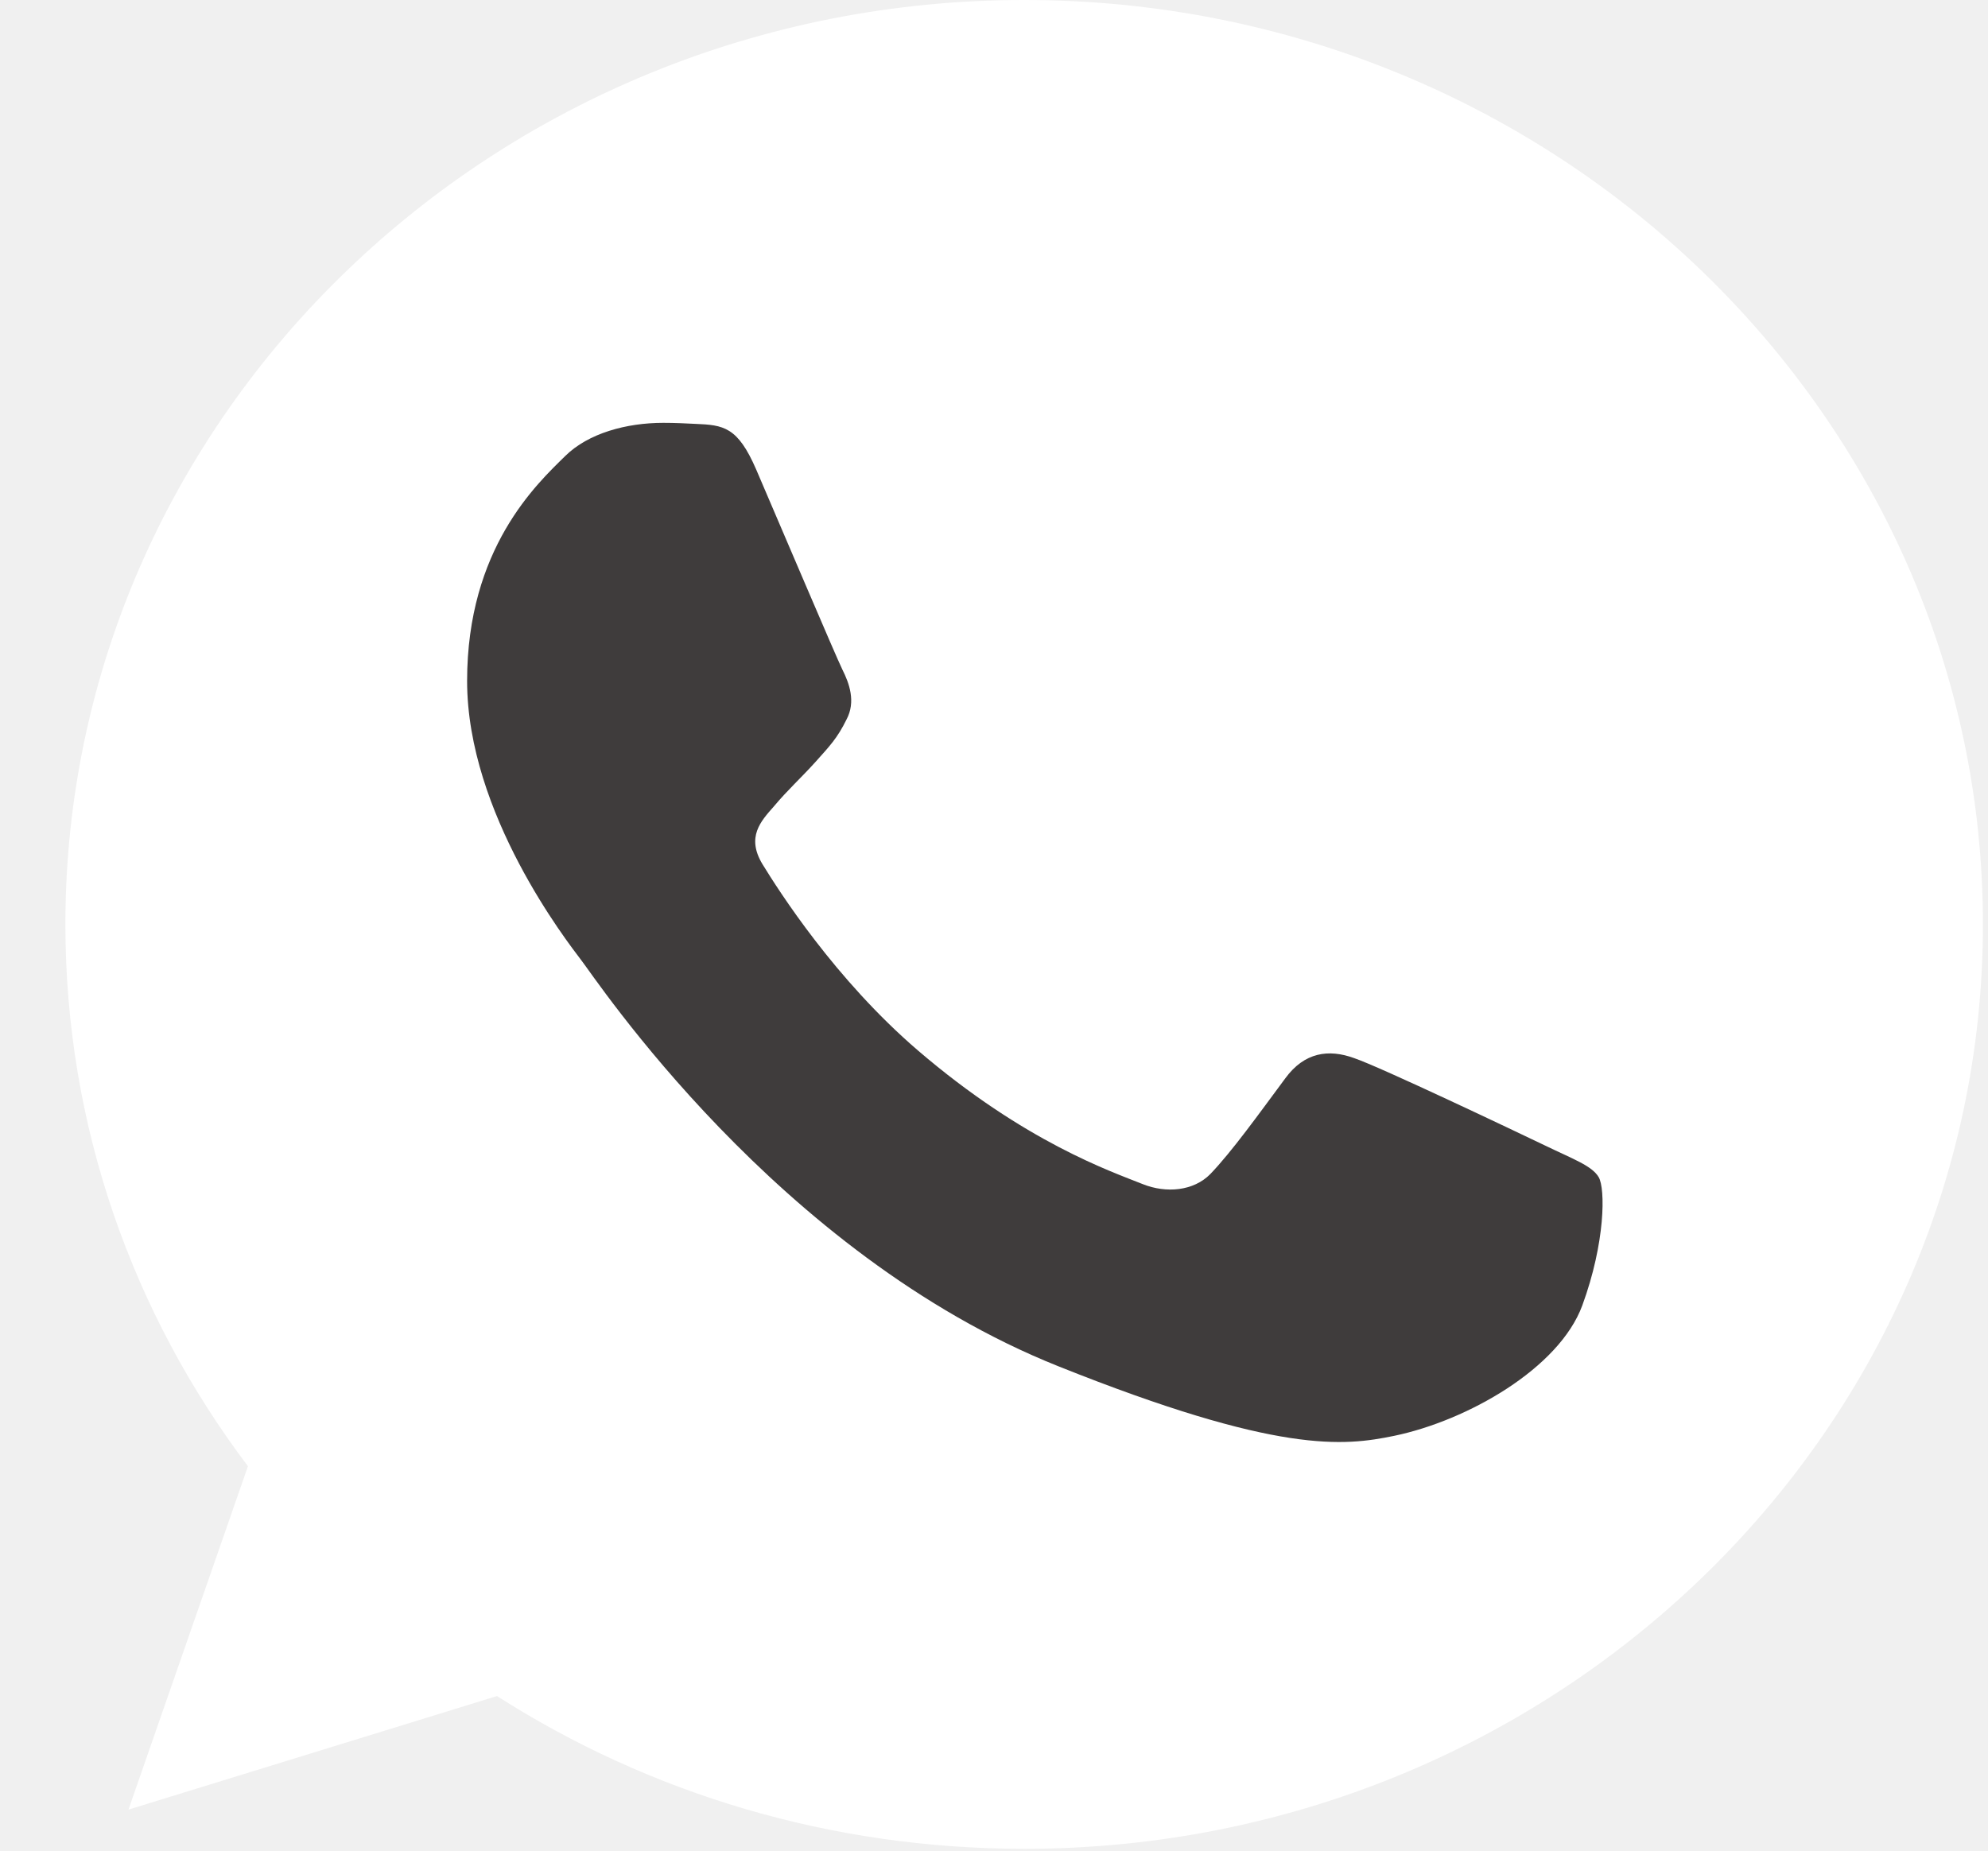
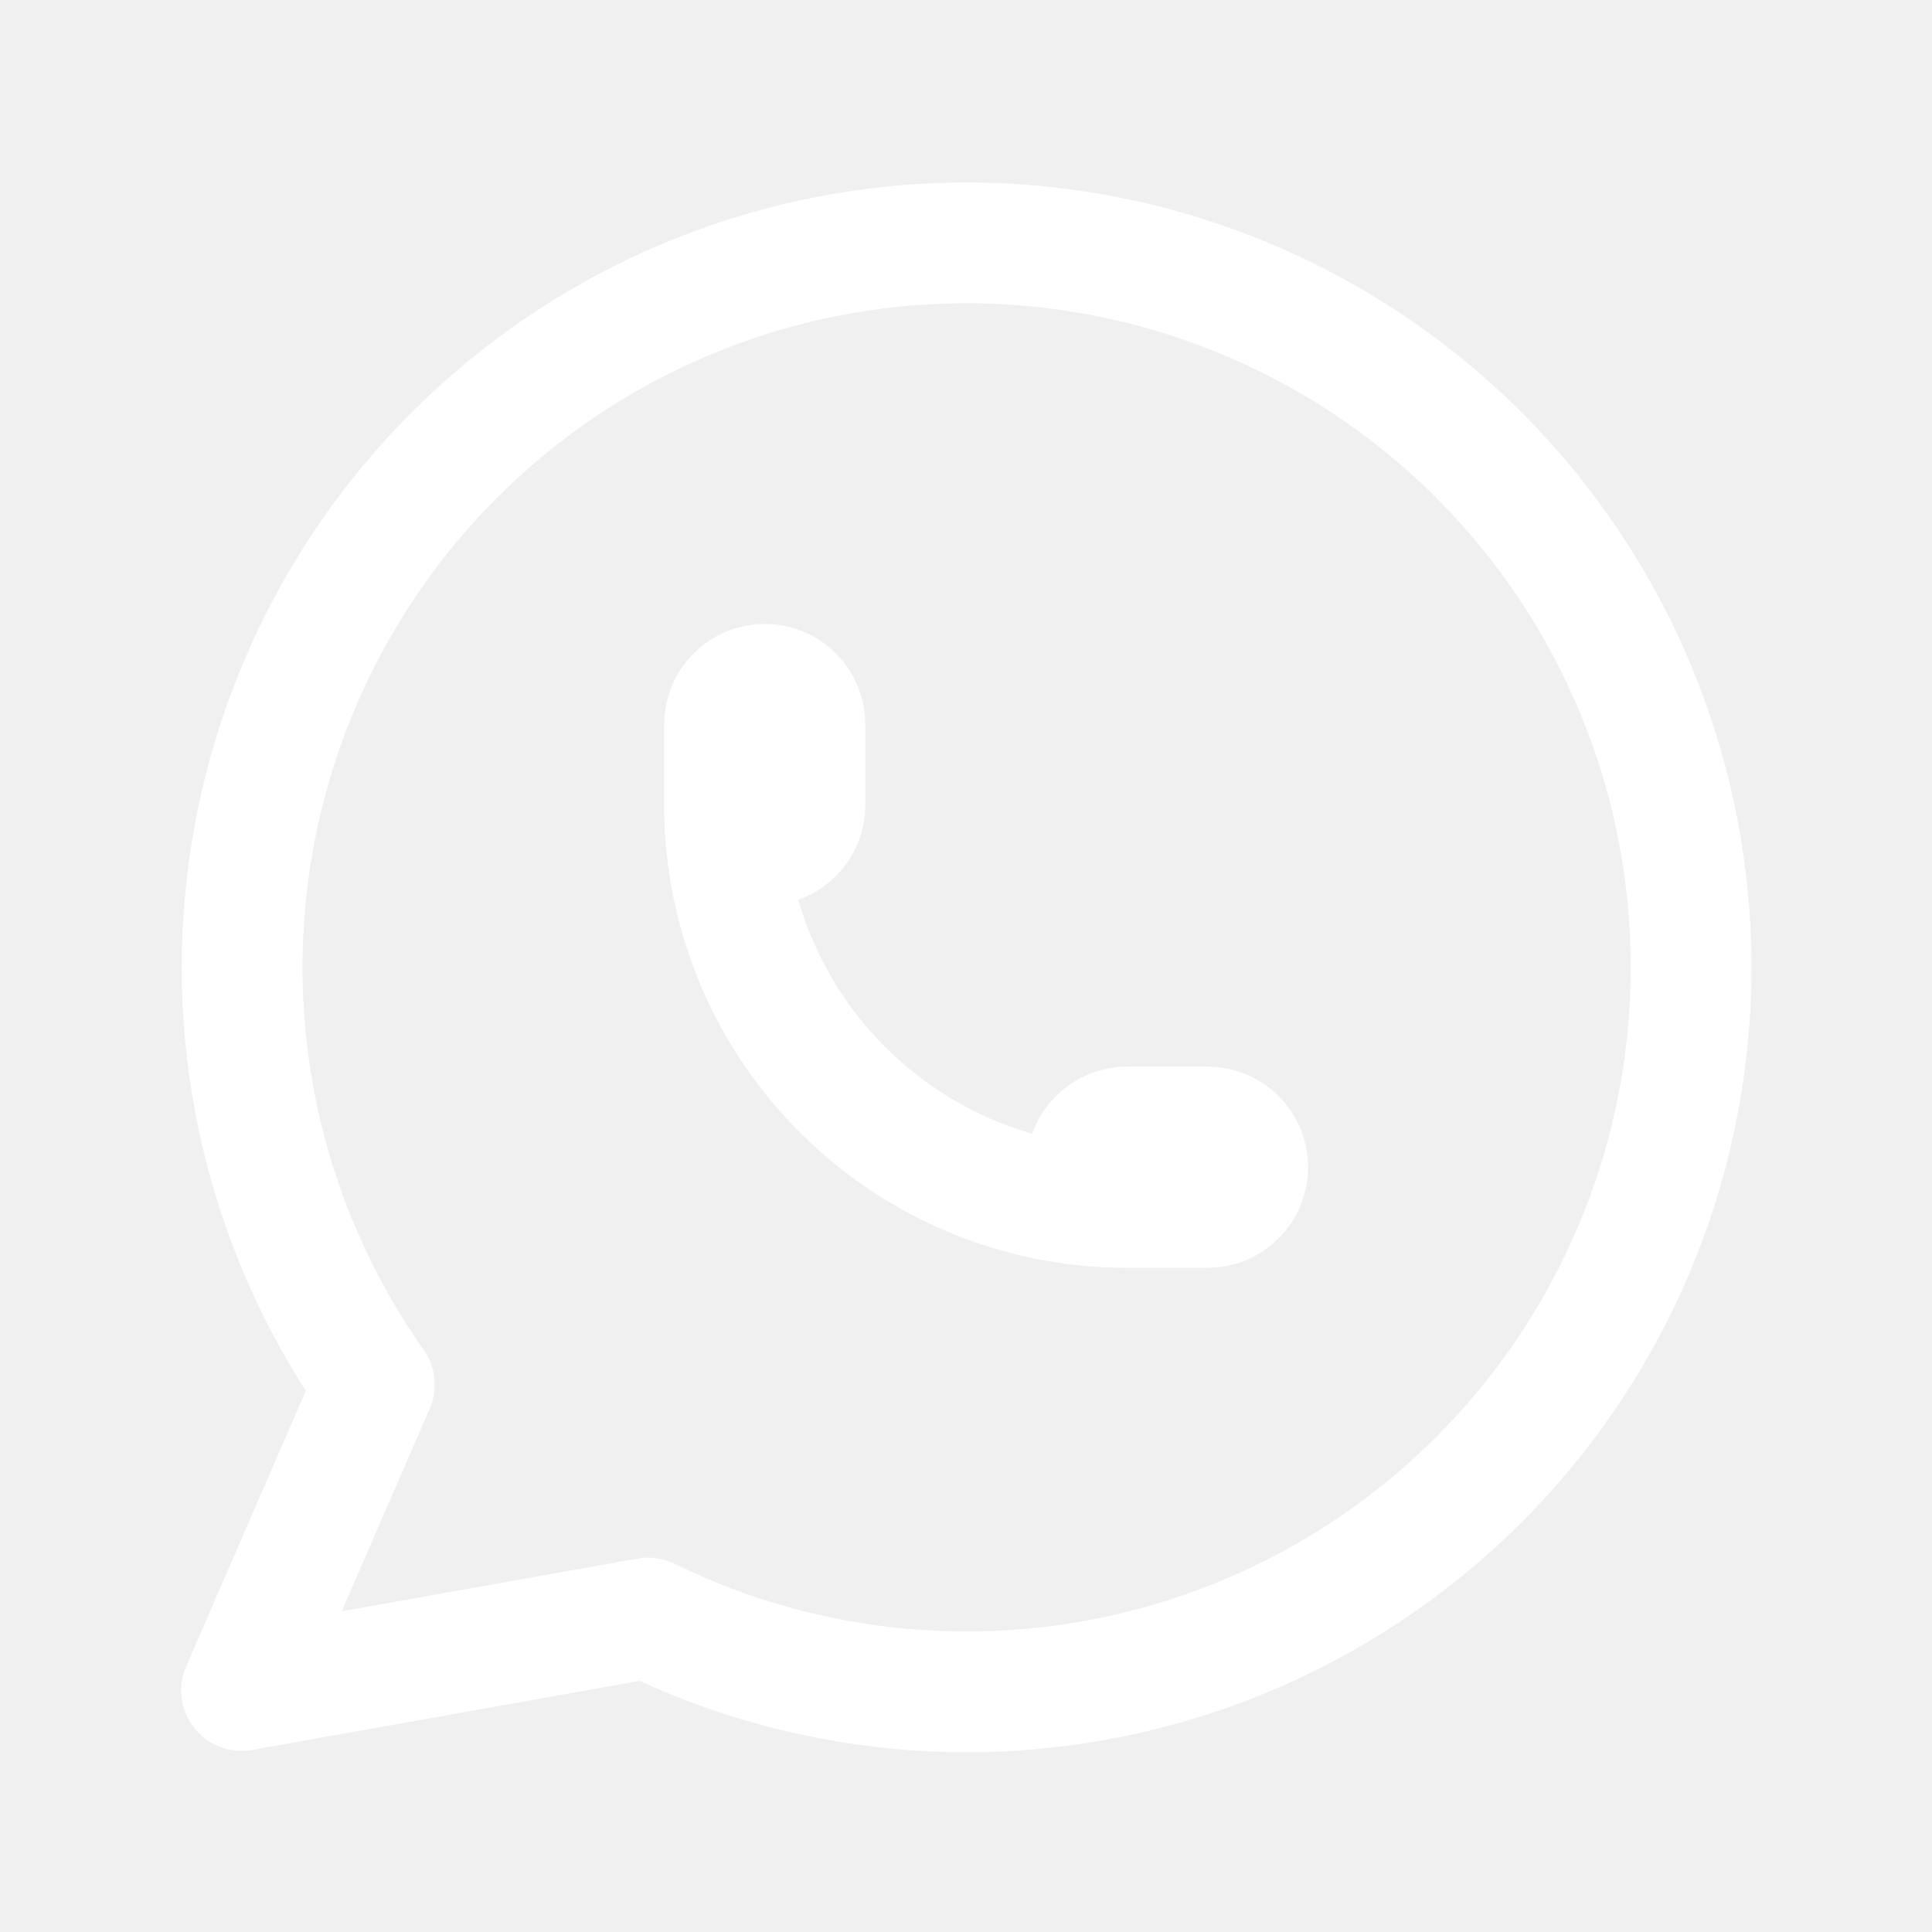
- <svg xmlns="http://www.w3.org/2000/svg" width="29" height="27" viewBox="0 0 29 27" fill="none">
-   <g clip-path="url(#clip0_109_4127)">
-     <path d="M14.944 0H14.937C7.225 0 0.954 6.049 0.954 13.486C0.954 16.437 1.94 19.171 3.617 21.391L1.874 26.401L7.25 24.744C9.461 26.157 12.099 26.973 14.944 26.973C22.655 26.973 28.926 20.923 28.926 13.486C28.926 6.05 22.655 0 14.944 0Z" fill="white" />
-     <path d="M23.082 19.045C22.744 19.964 21.405 20.726 20.337 20.948C19.606 21.098 18.652 21.218 15.439 19.933C11.328 18.291 8.682 14.264 8.475 14.003C8.278 13.741 6.814 11.87 6.814 9.935C6.814 7.999 7.834 7.057 8.245 6.653C8.582 6.32 9.14 6.169 9.675 6.169C9.848 6.169 10.003 6.177 10.143 6.184C10.554 6.201 10.76 6.224 11.031 6.85C11.369 7.634 12.19 9.569 12.288 9.768C12.388 9.967 12.488 10.237 12.348 10.498C12.216 10.768 12.101 10.887 11.895 11.117C11.689 11.346 11.493 11.521 11.287 11.767C11.098 11.981 10.884 12.211 11.122 12.607C11.36 12.995 12.182 14.288 13.391 15.326C14.953 16.666 16.218 17.094 16.671 17.276C17.009 17.411 17.411 17.379 17.657 17.127C17.97 16.801 18.356 16.262 18.75 15.731C19.029 15.35 19.383 15.302 19.753 15.437C20.131 15.564 22.129 16.516 22.54 16.713C22.951 16.912 23.222 17.007 23.321 17.174C23.419 17.341 23.419 18.125 23.082 19.045Z" fill="#3F3C3C" />
+ <svg xmlns="http://www.w3.org/2000/svg" width="36" height="36" viewBox="0 0 36 36" fill="none">
+   <g clip-path="url(#clip0_25_155)">
+     <path d="M4.5 31.5L6.975 25.8C5.081 23.112 4.234 19.826 4.592 16.557C4.949 13.289 6.487 10.263 8.917 8.048C11.347 5.833 14.502 4.581 17.789 4.527C21.076 4.473 24.271 5.62 26.772 7.754C29.274 9.888 30.911 12.861 31.376 16.116C31.841 19.371 31.102 22.683 29.298 25.432C27.494 28.181 24.749 30.177 21.578 31.046C18.407 31.914 15.028 31.596 12.075 30.15L4.5 31.5" stroke="white" stroke-width="2.25" stroke-linecap="round" stroke-linejoin="round" />
+     <path d="M13.5 15C13.5 15.199 13.579 15.39 13.72 15.53C13.86 15.671 14.051 15.75 14.25 15.75C14.449 15.75 14.64 15.671 14.78 15.53C14.921 15.39 15 15.199 15 15V13.5C15 13.301 14.921 13.11 14.78 12.97C14.64 12.829 14.449 12.75 14.25 12.75C14.051 12.75 13.86 12.829 13.72 12.97C13.579 13.11 13.5 13.301 13.5 13.5V15ZM13.5 15C13.5 16.989 14.29 18.897 15.697 20.303C17.103 21.71 19.011 22.5 21 22.5H22.5C22.699 22.5 22.89 22.421 23.03 22.28C23.171 22.14 23.25 21.949 23.25 21.75C23.25 21.551 23.171 21.36 23.03 21.22C22.89 21.079 22.699 21 22.5 21H21C20.801 21 20.61 21.079 20.47 21.22C20.329 21.36 20.25 21.551 20.25 21.75C20.25 21.949 20.329 22.14 20.47 22.28C20.61 22.421 20.801 22.5 21 22.5" stroke="white" stroke-width="2.25" stroke-linecap="round" stroke-linejoin="round" />
  </g>
  <defs>
-     <clipPath id="clip0_109_4127">
-       <rect width="27.972" height="26.973" fill="white" transform="translate(0.954102)" />
+     <clipPath id="clip0_25_155">
+       <rect width="36" height="36" fill="white" />
    </clipPath>
  </defs>
</svg>
